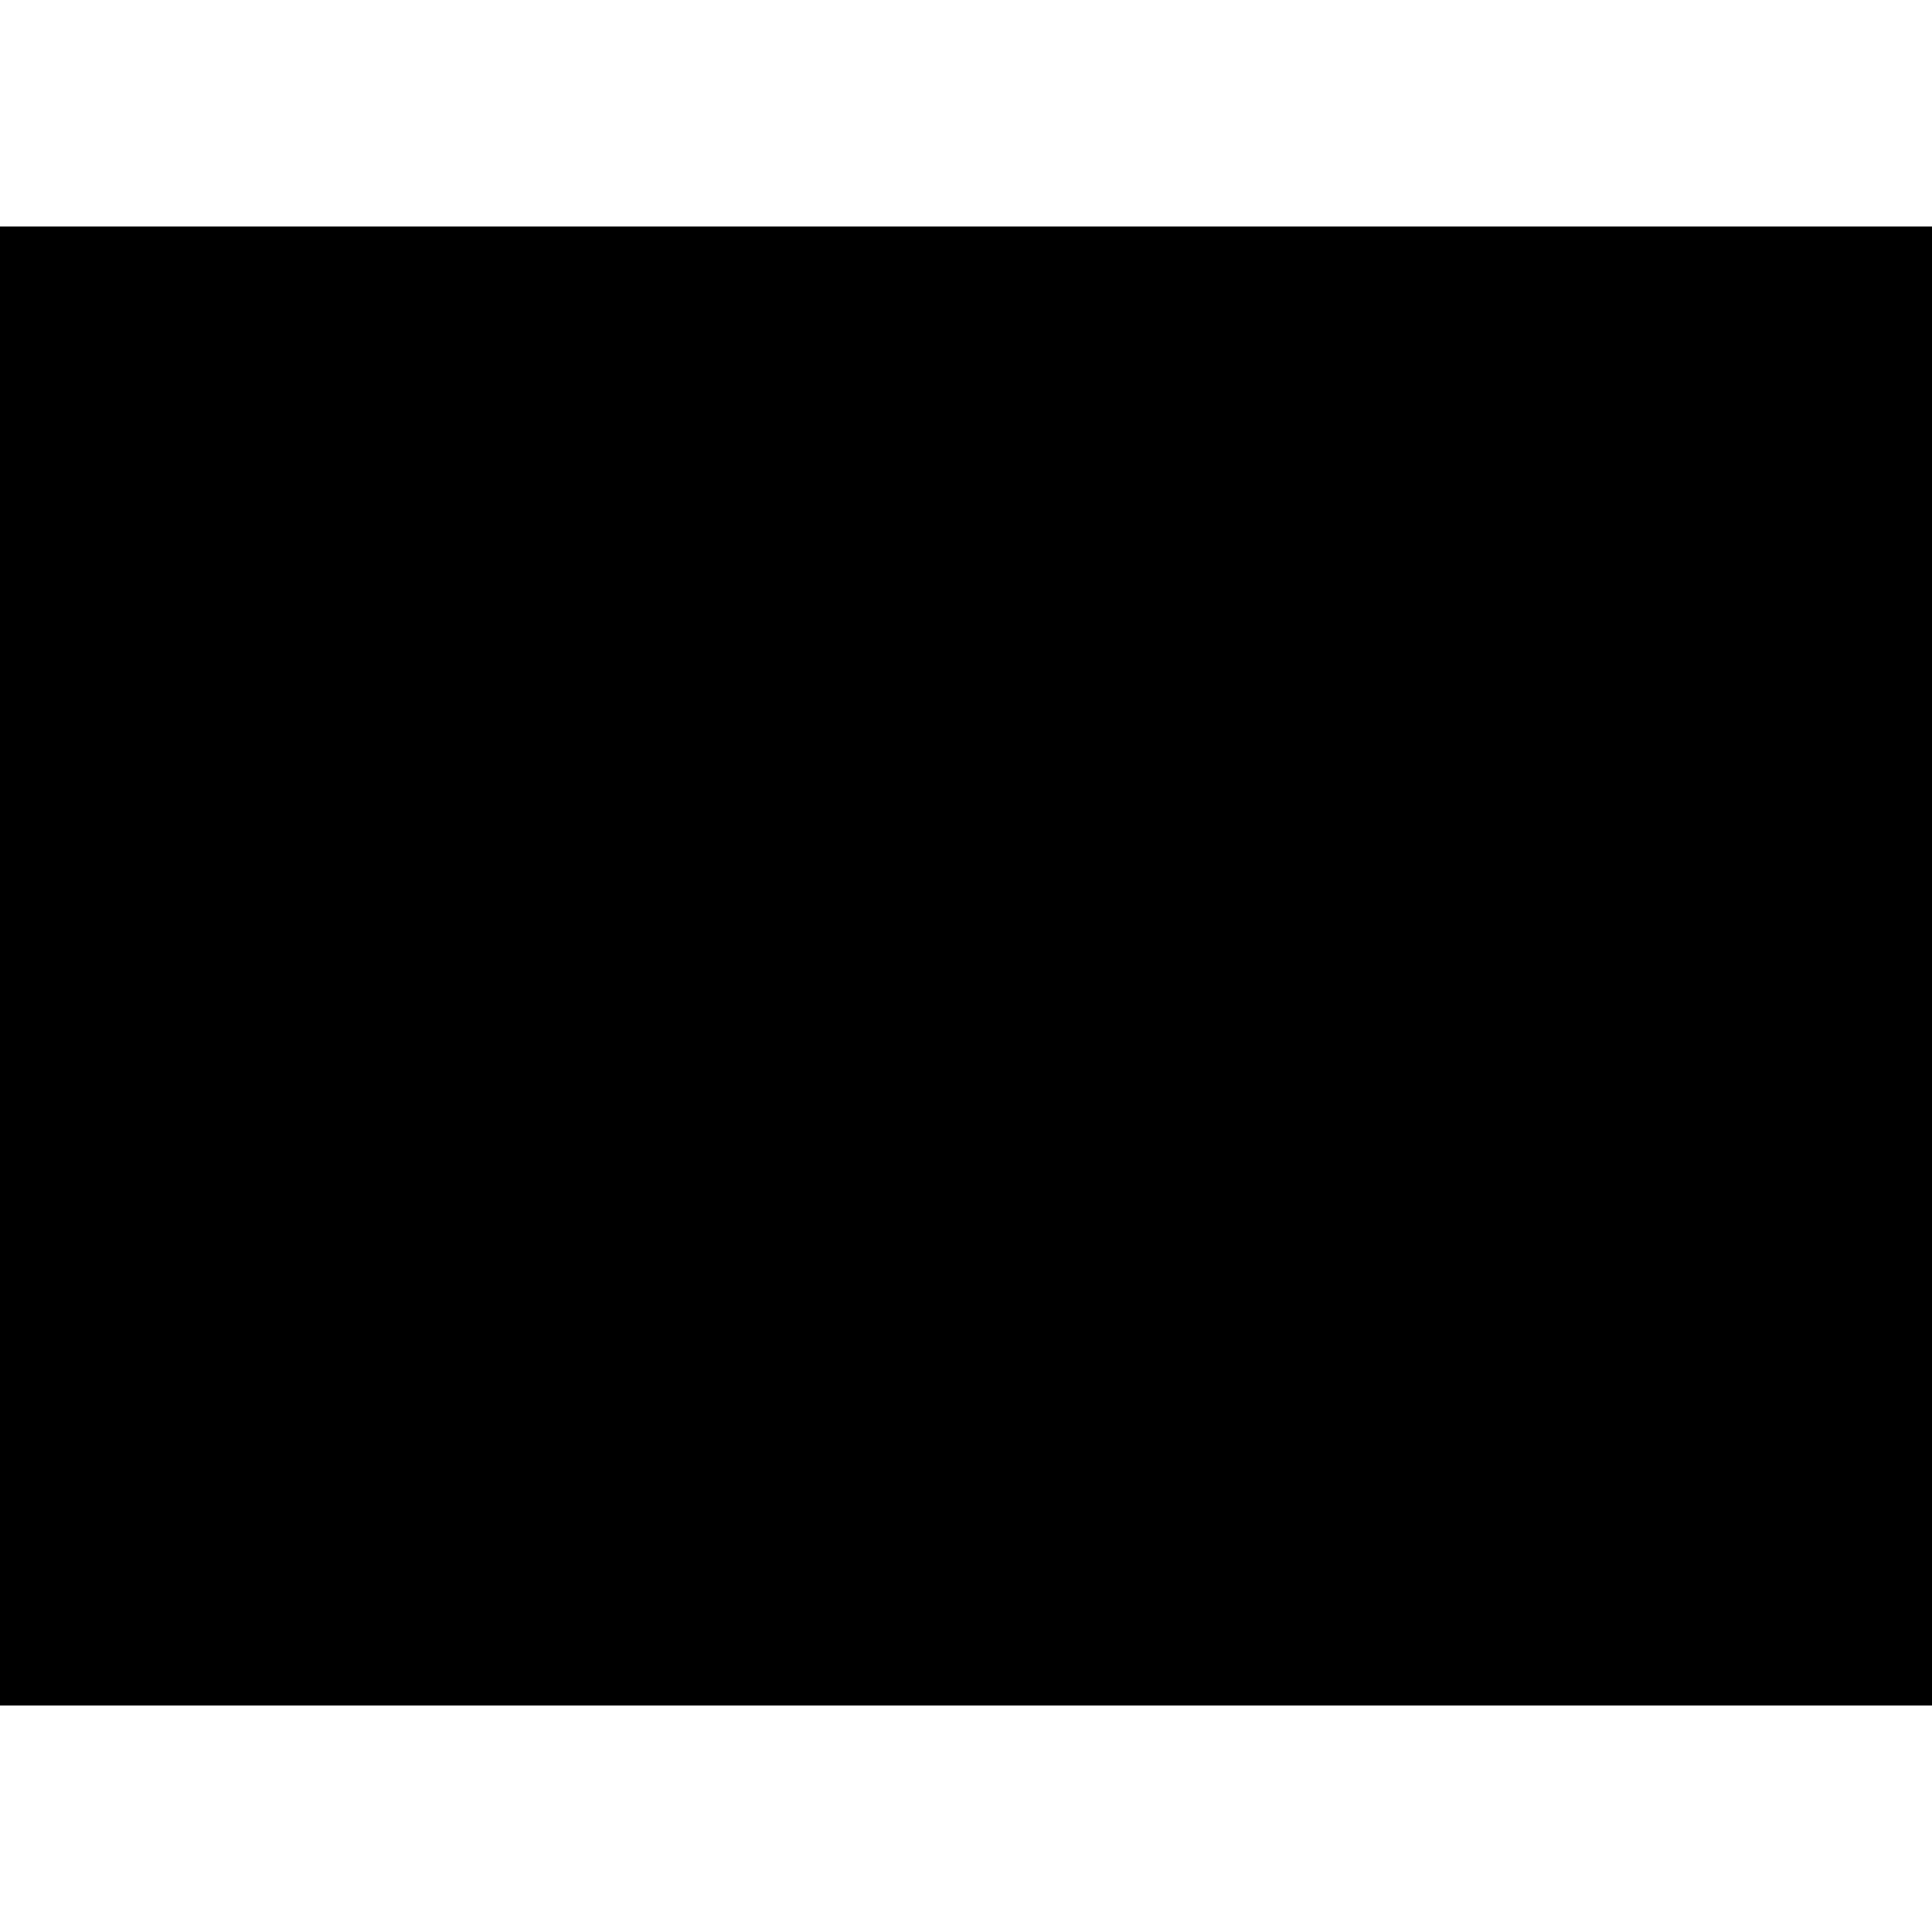
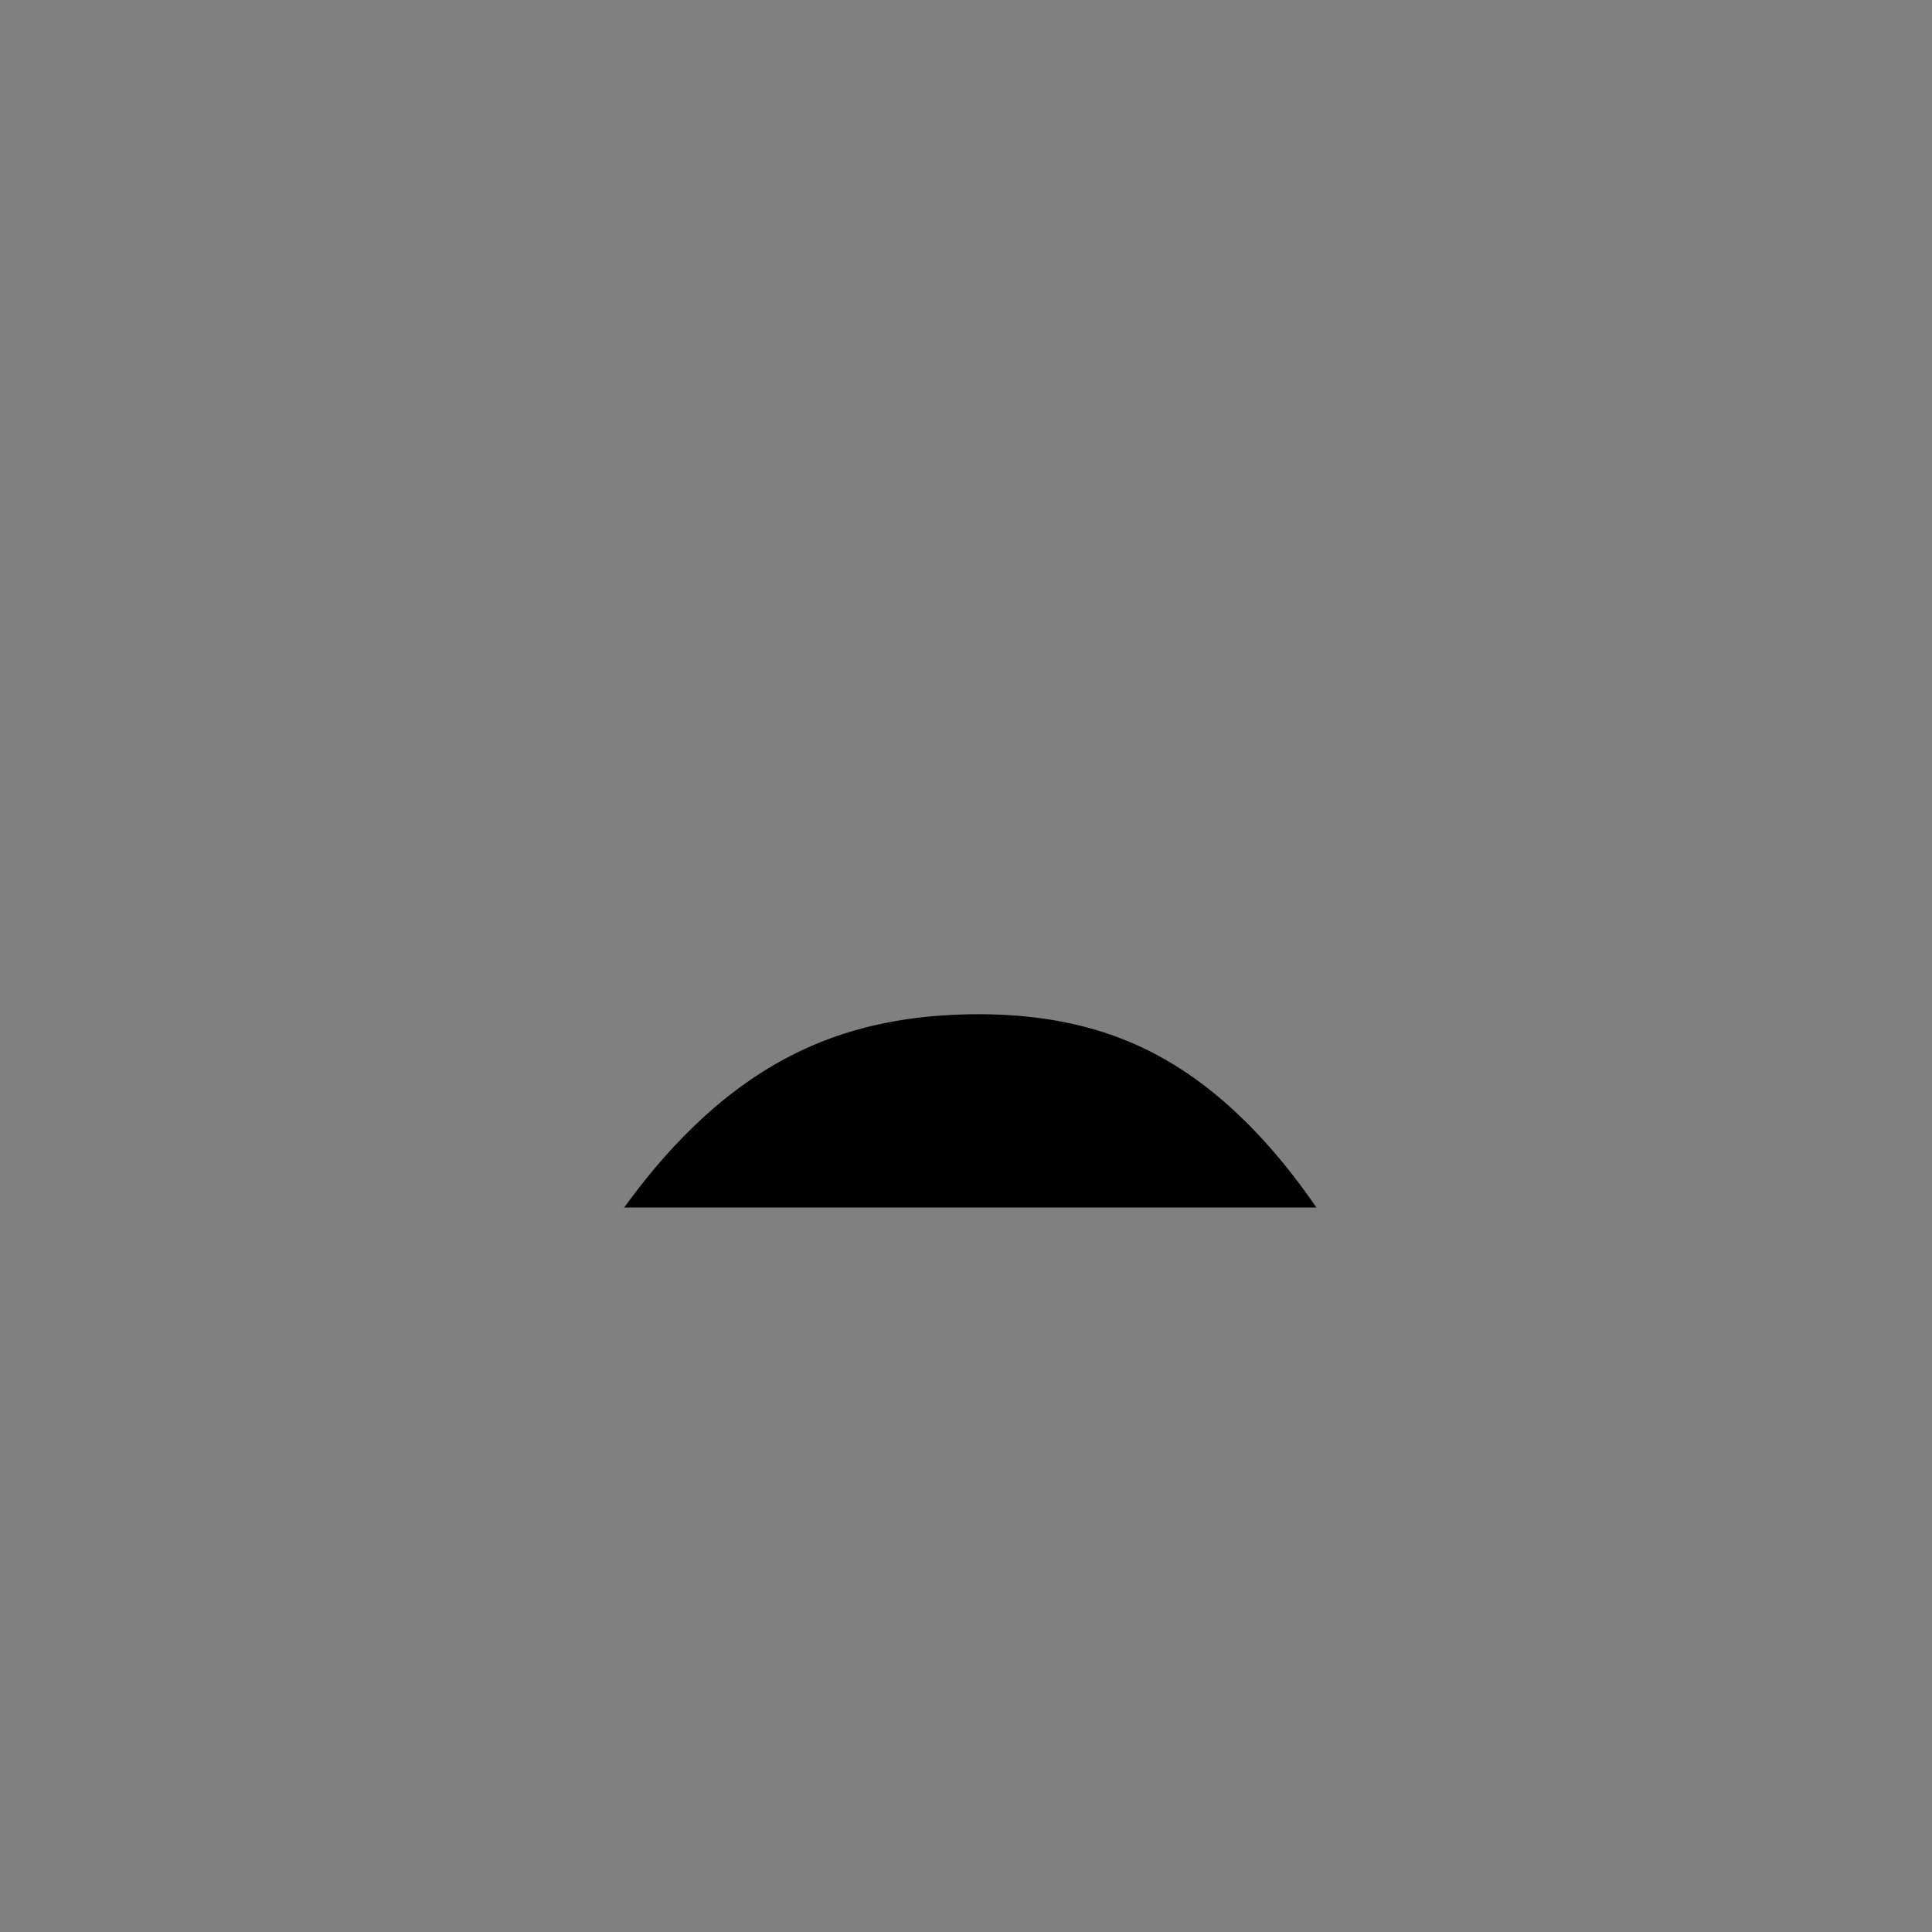
- <svg xmlns="http://www.w3.org/2000/svg" viewBox="-1 -1 2 2">
-   <path d="M -0.55 0 L -0.542 -0.078 L -0.517 -0.154 L -0.476 -0.225 L -0.421 -0.289 L -0.353 -0.345 L -0.275 -0.39 L -0.188 -0.423 L -0.096 -0.443 L -0 -0.45 L 0.096 -0.443 L 0.188 -0.423 L 0.275 -0.39 L 0.353 -0.345 L 0.421 -0.289 L 0.476 -0.225 L 0.517 -0.154 L 0.542 -0.078 L 0.55 -0 Z" fill="#000000" data-color-role="outline" />
-   <path d="M -1 -0.75 L 1 -0.75 L 1 0.75 L -1 0.75 Z" fill="currentColor" data-color-role="fill_blend" />
-   <path d="M -1 -0.75 L 1 -0.75 L 1 0.75 L -1 0.75 Z" fill="none" stroke="#000000" stroke-width="0.031" />
-   <path d="M 0 -1.5 L 0 -1" fill="none" stroke="#000000" stroke-width="0.047" />
-   <path d="M 0 -0.45 L 0 -0.7" fill="none" stroke="#000000" stroke-width="0.047" />
+ <svg xmlns="http://www.w3.org/2000/svg" viewBox="-1 -1 2 2" version="1.1" id="svg5">
+   <defs id="defs5">
+     </defs>
+   <path d="M -1 -0.75 L 1 -0.75 L 1 0.75 L -1 0.75 Z" fill="currentColor" data-color-role="fill_blend" id="path2" style="stroke:none" />
+   <path d="M -1 -0.75 L 1 -0.75 L 1 0.75 L -1 0.75 Z" fill="none" stroke="#000000" stroke-width="0.031" id="path3" style="stroke:#808080;vector-effect:non-scaling-stroke;-inkscape-stroke:hairline;stroke-width:1;stroke-dasharray:none" />
+   <path d="M 0 -1.5 L 0 -1" fill="none" stroke="#000000" stroke-width="0.047" id="path4" style="stroke:#808080;vector-effect:non-scaling-stroke;-inkscape-stroke:hairline;stroke-width:1;stroke-dasharray:none" />
+   <path style="vector-effect:non-scaling-stroke;fill:none;stroke:#808080;stroke-width:1;stroke-dasharray:none;-inkscape-stroke:hairline" d="m -1,0.5 c 0,0 0.181,-0.94 1,-0.95 0.827,-0.01 1,0.95 1,0.95" id="path8" />
</svg>
